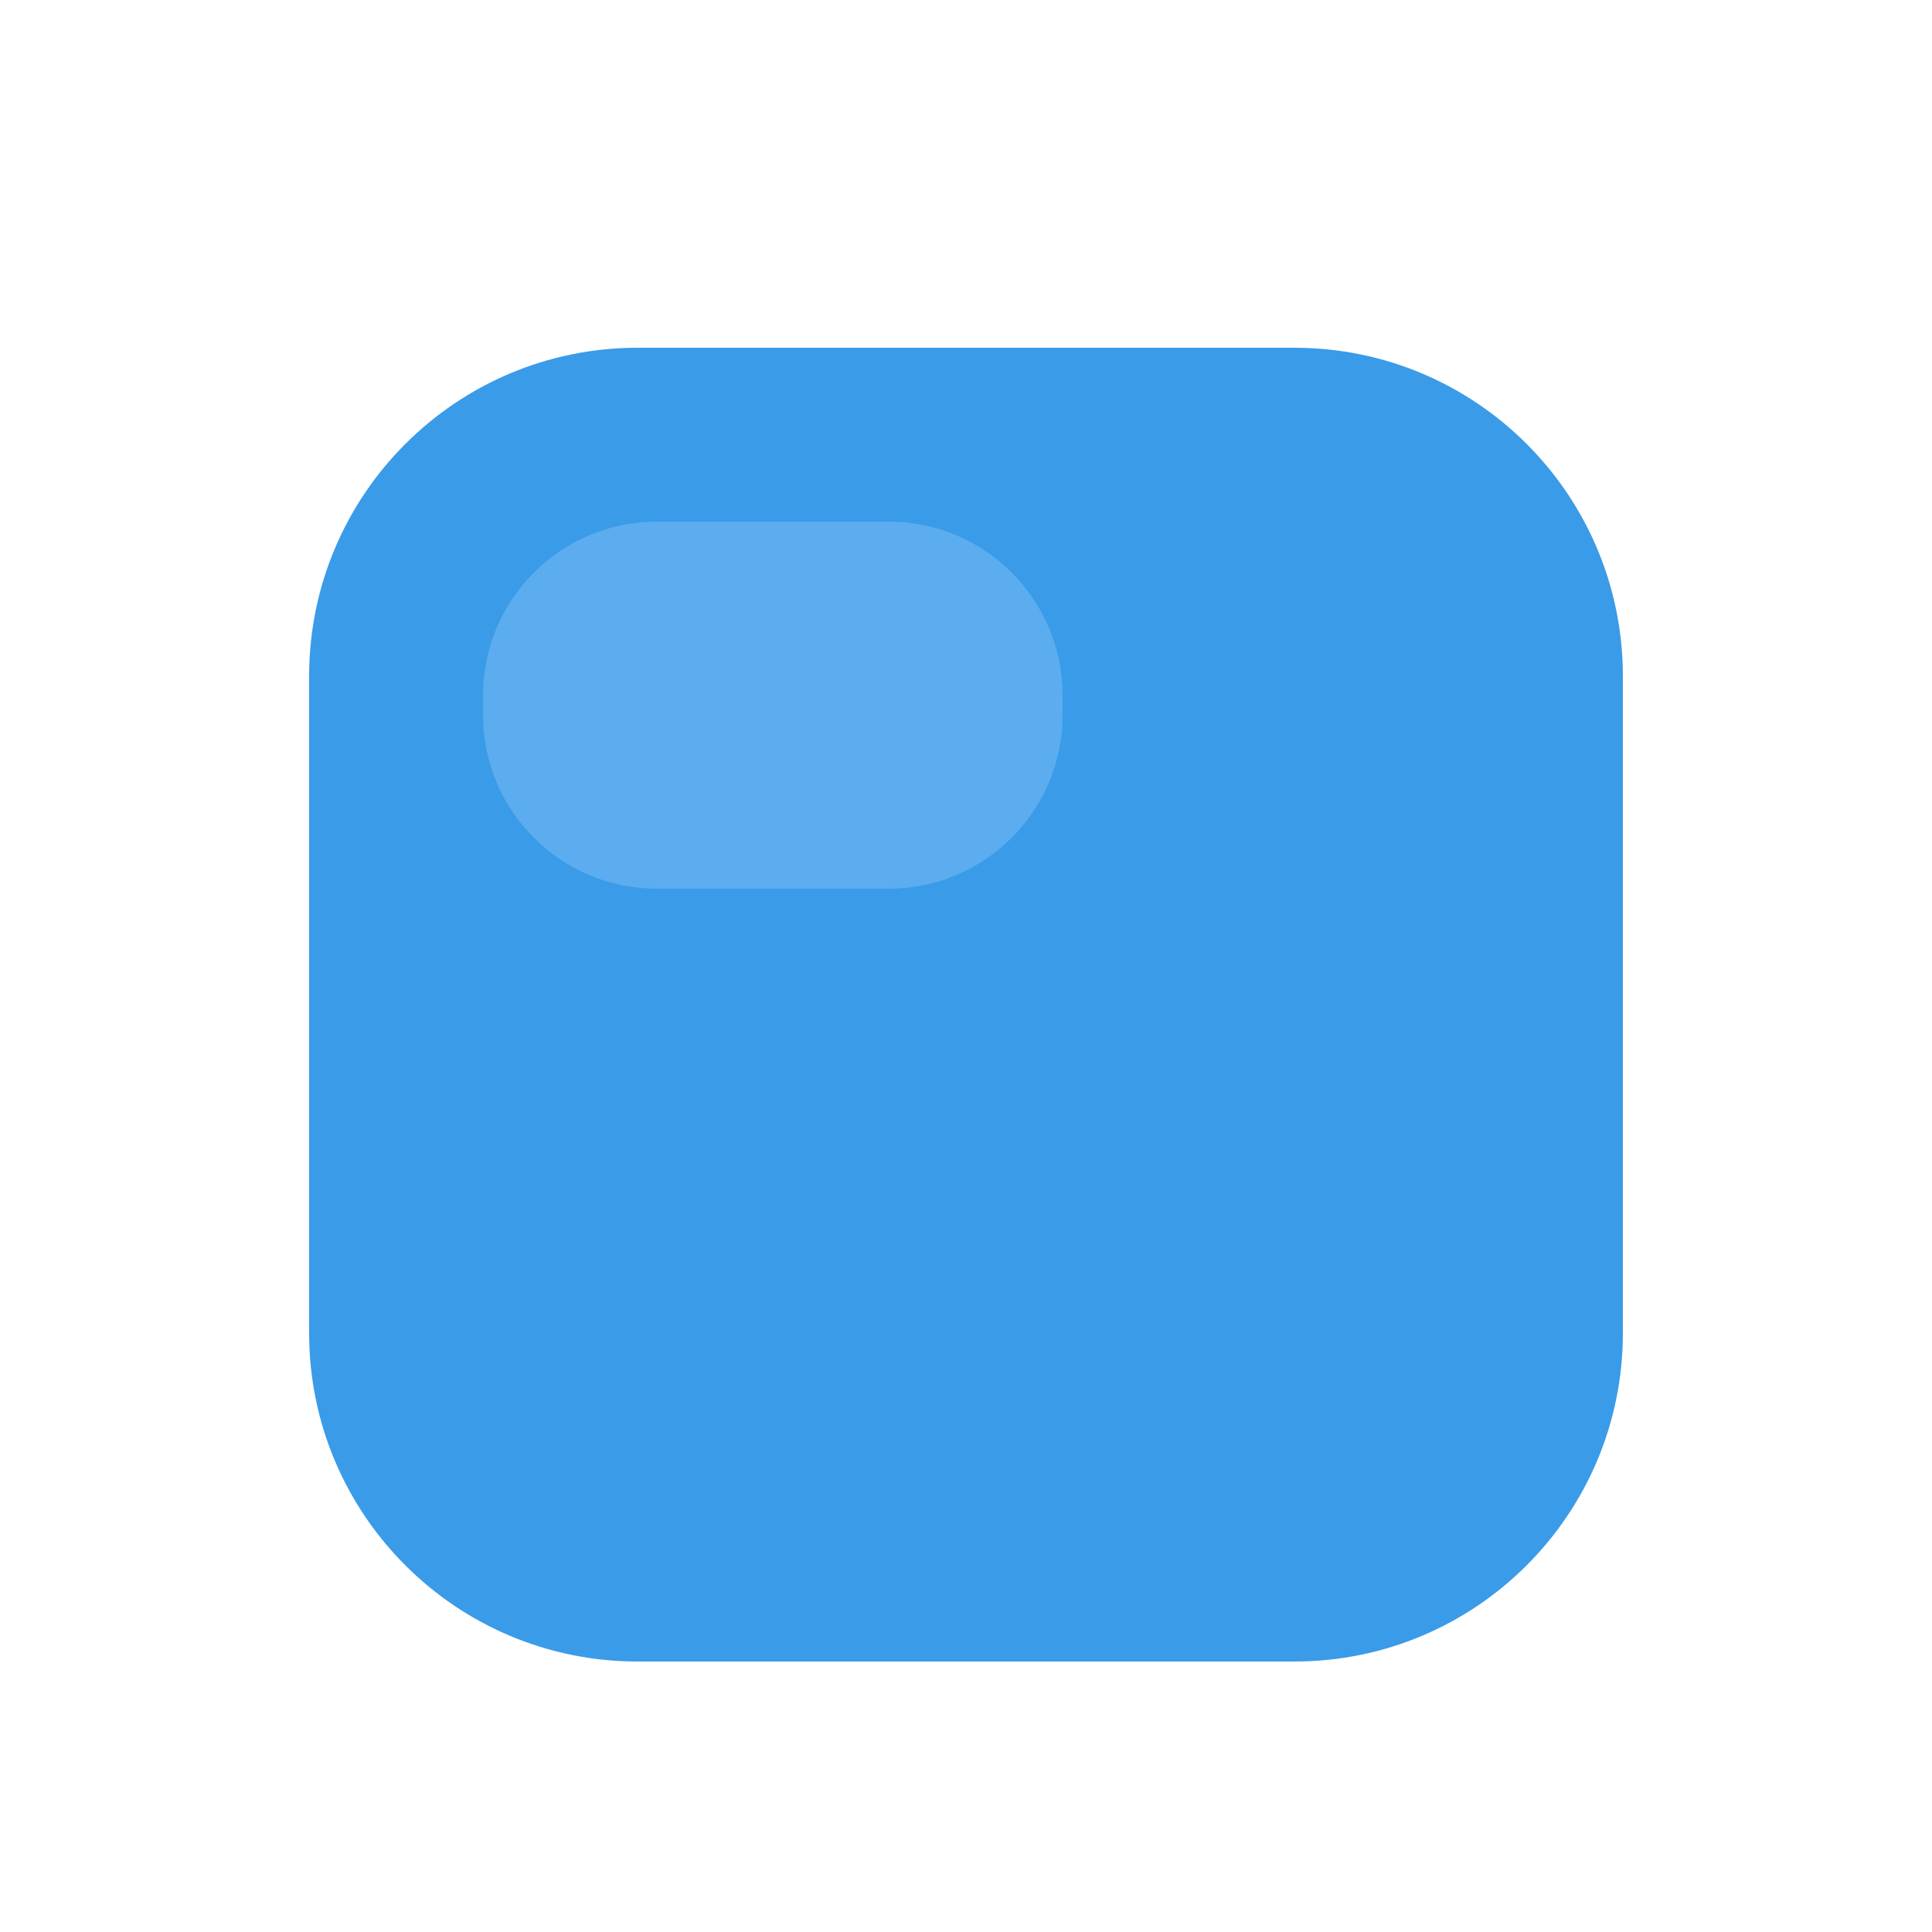
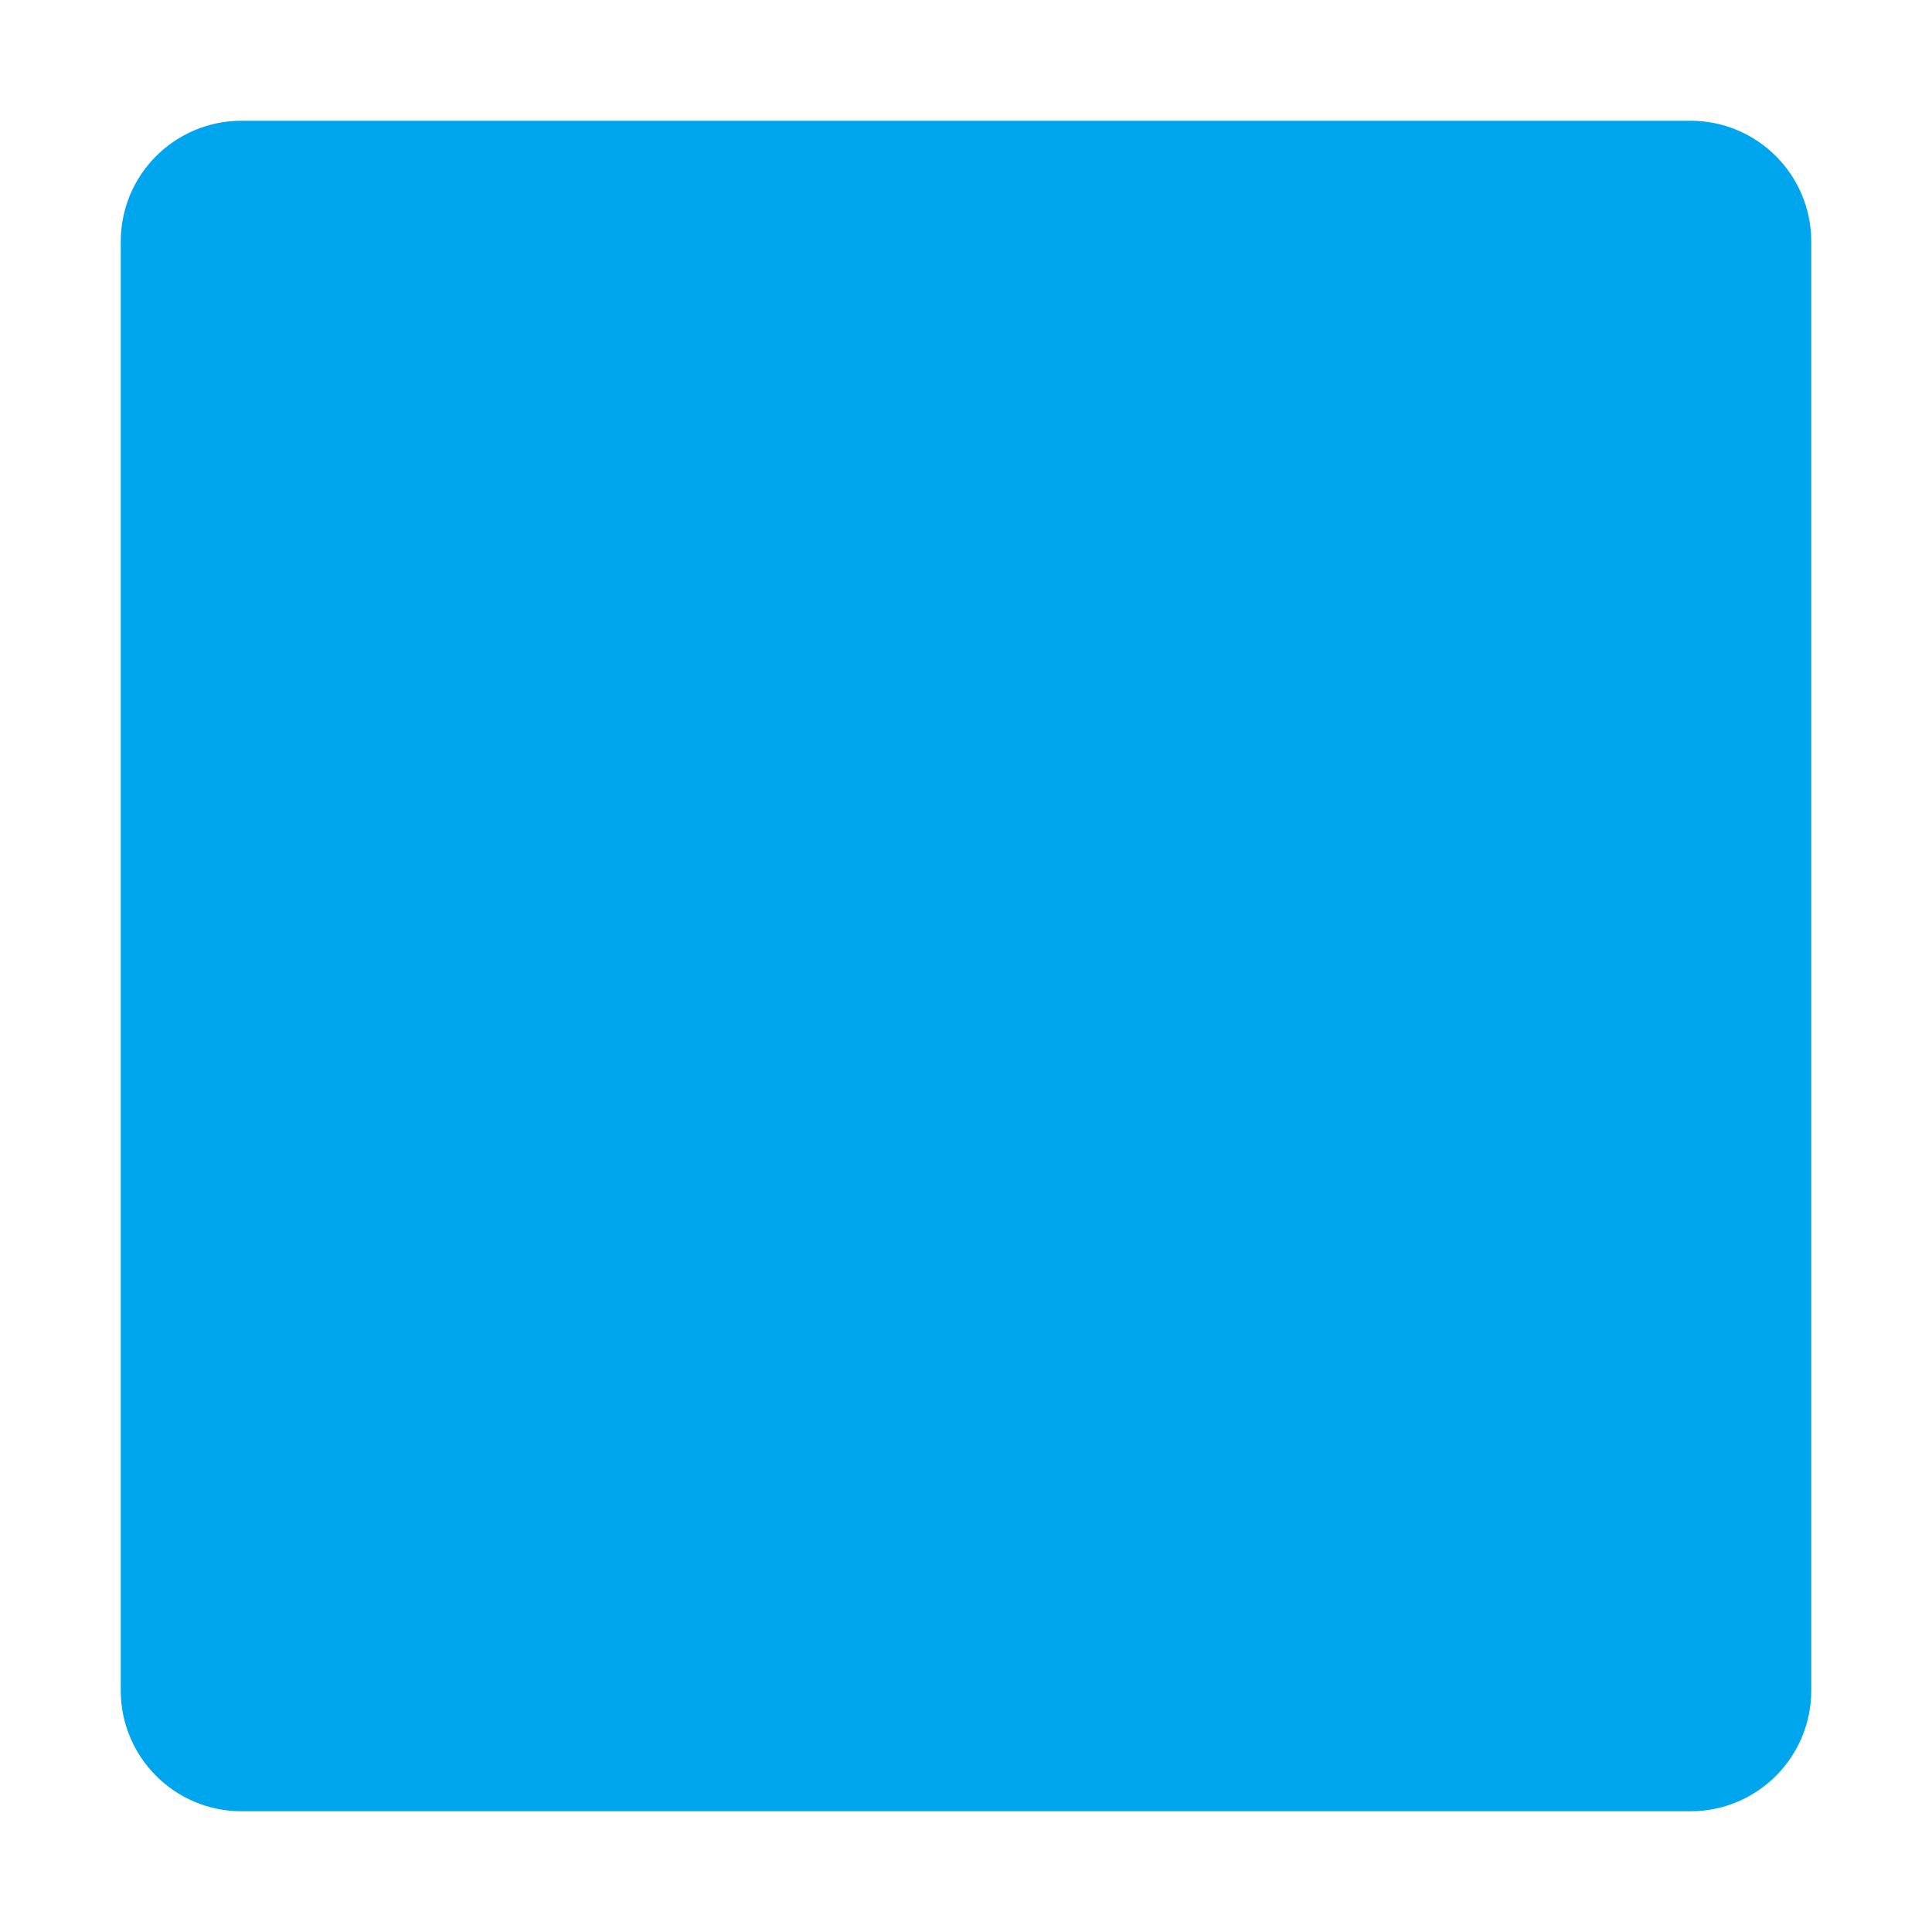
- <svg xmlns="http://www.w3.org/2000/svg" viewBox="0 0 100 100">
-   <rect x="16" y="18" width="68" height="68" rx="17" fill="#3a9be8" />
-   <rect x="25" y="27" width="30" height="19" rx="9" fill="#7cc0f5" opacity=".5" />
+ <svg xmlns="http://www.w3.org/2000/svg" width="32" height="32" viewBox="0 0 32 32" fill="none">
+   <path d="M2 4C2 2.895 2.895 2 4 2H28C29.105 2 30 2.895 30 4V28C30 29.105 29.105 30 28 30H4C2.895 30 2 29.105 2 28V4Z" fill="#00A6ED" />
</svg>
